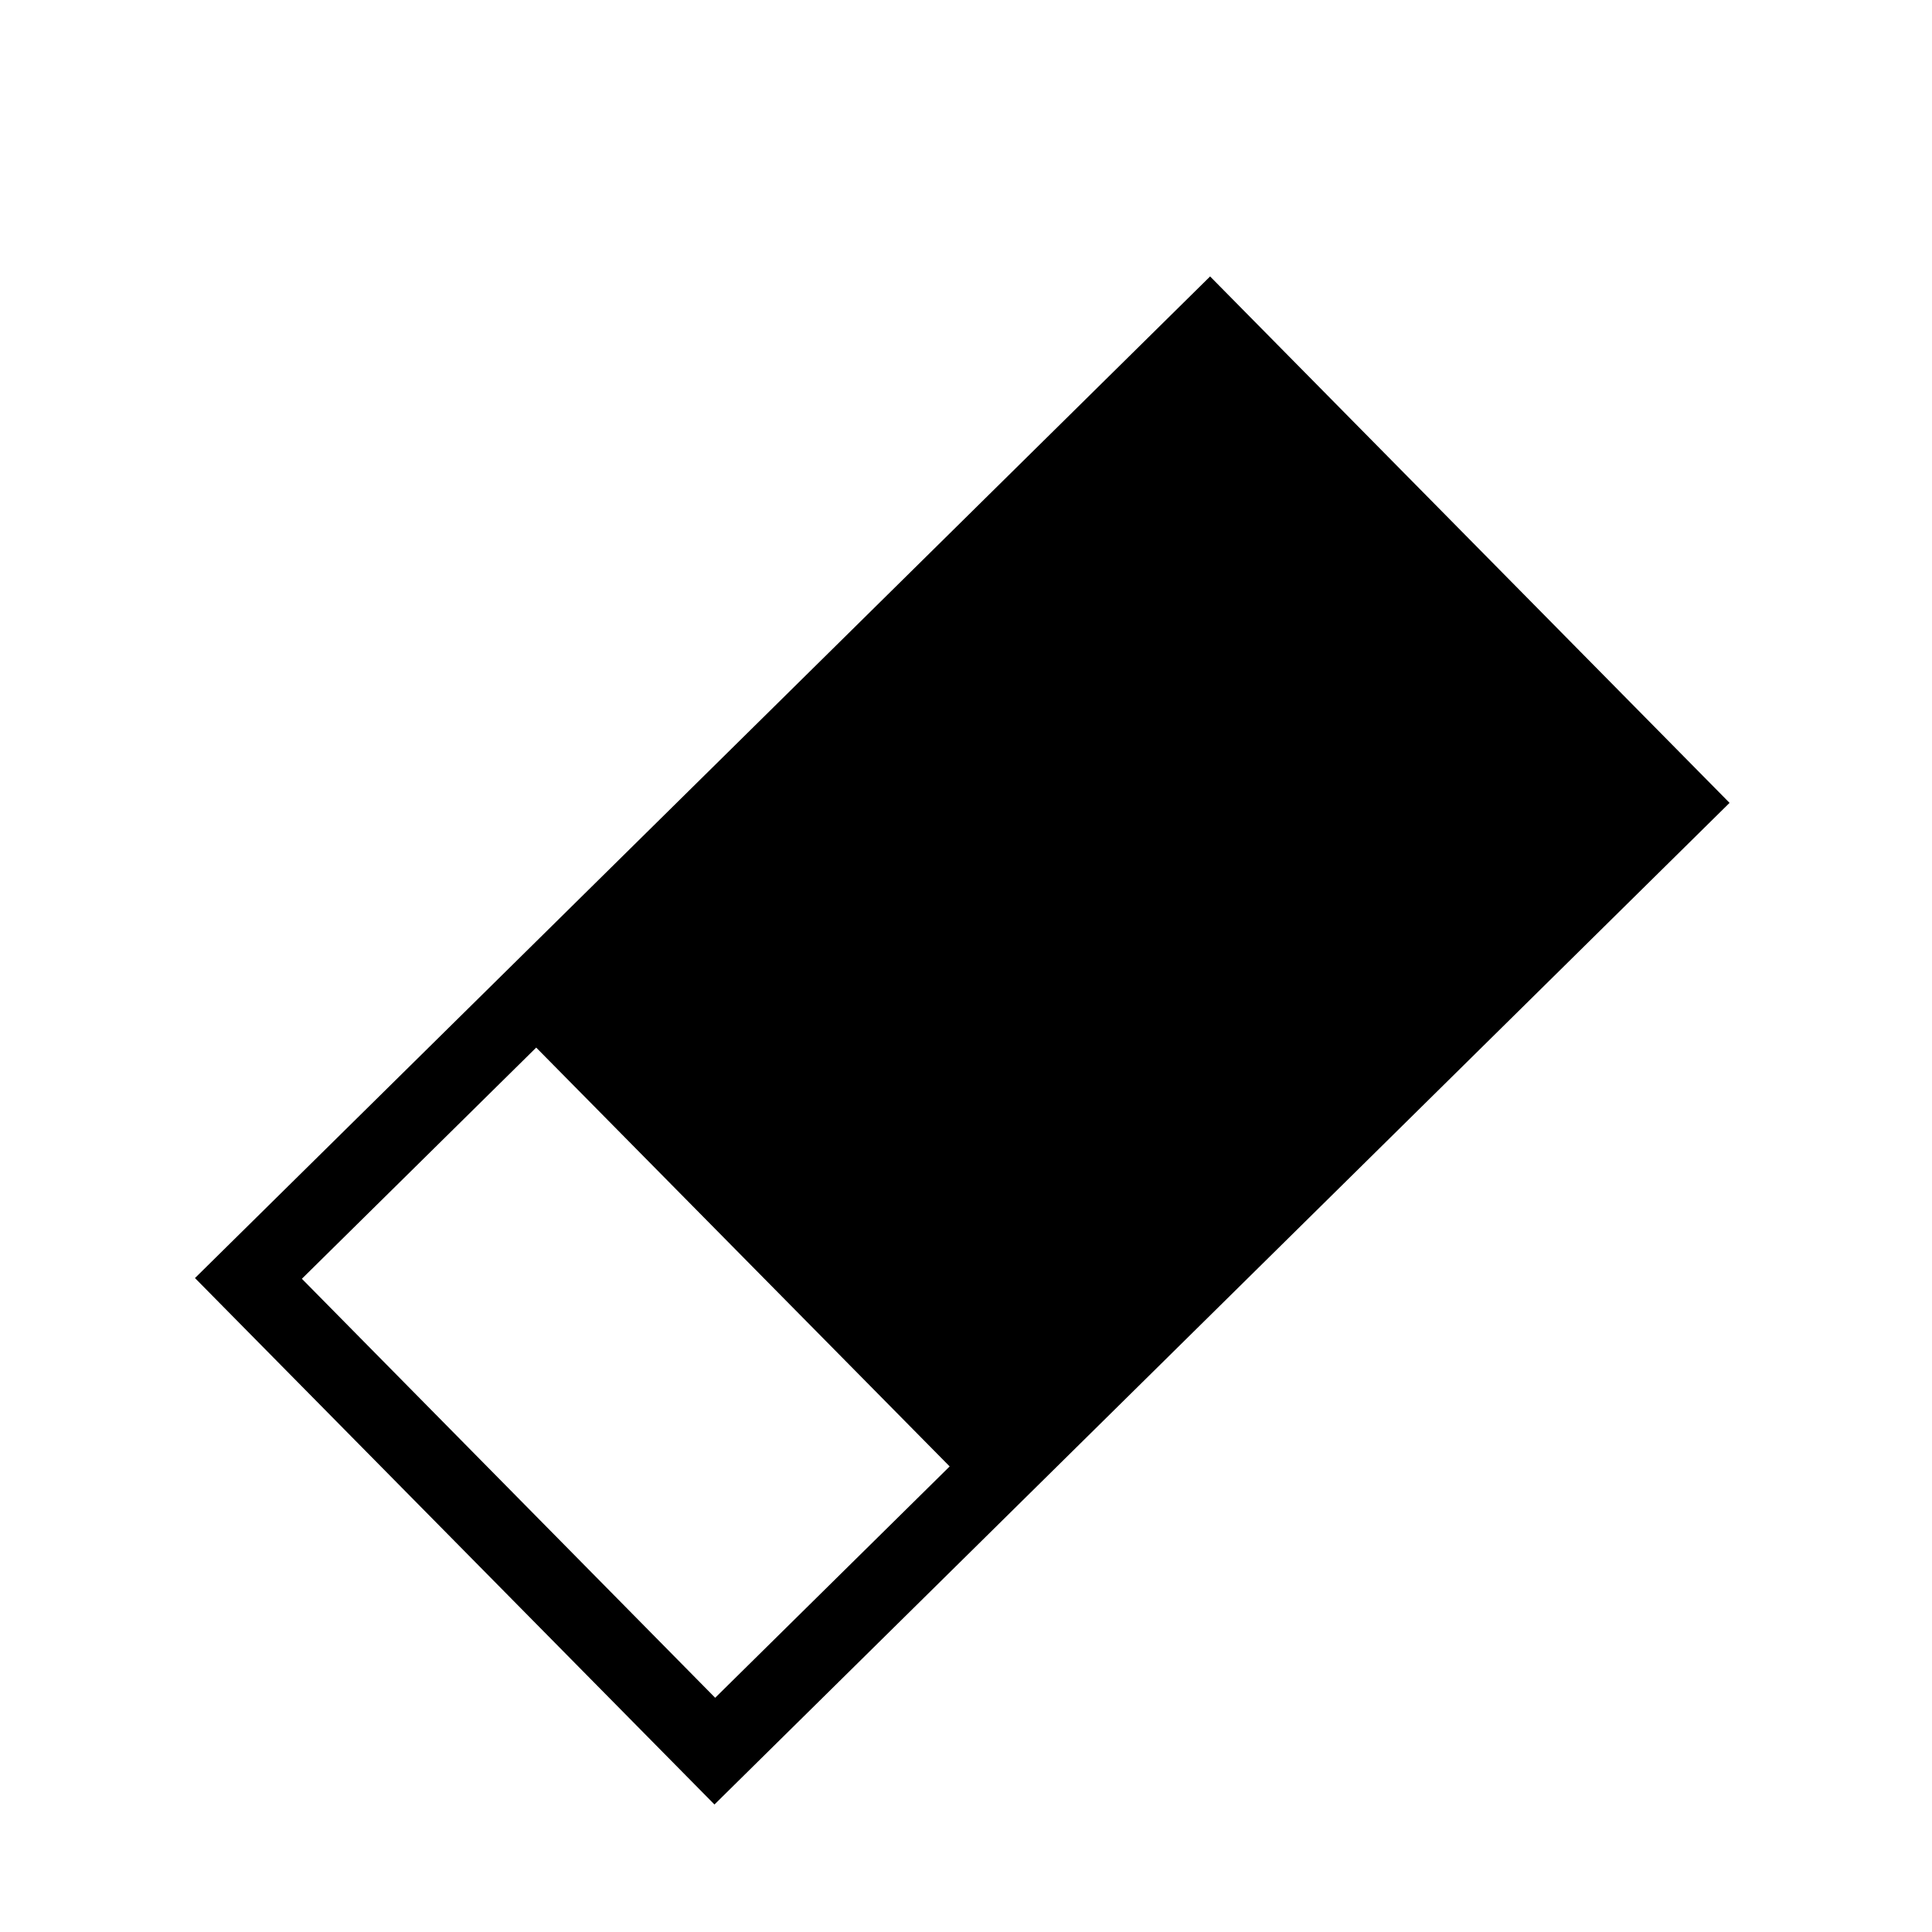
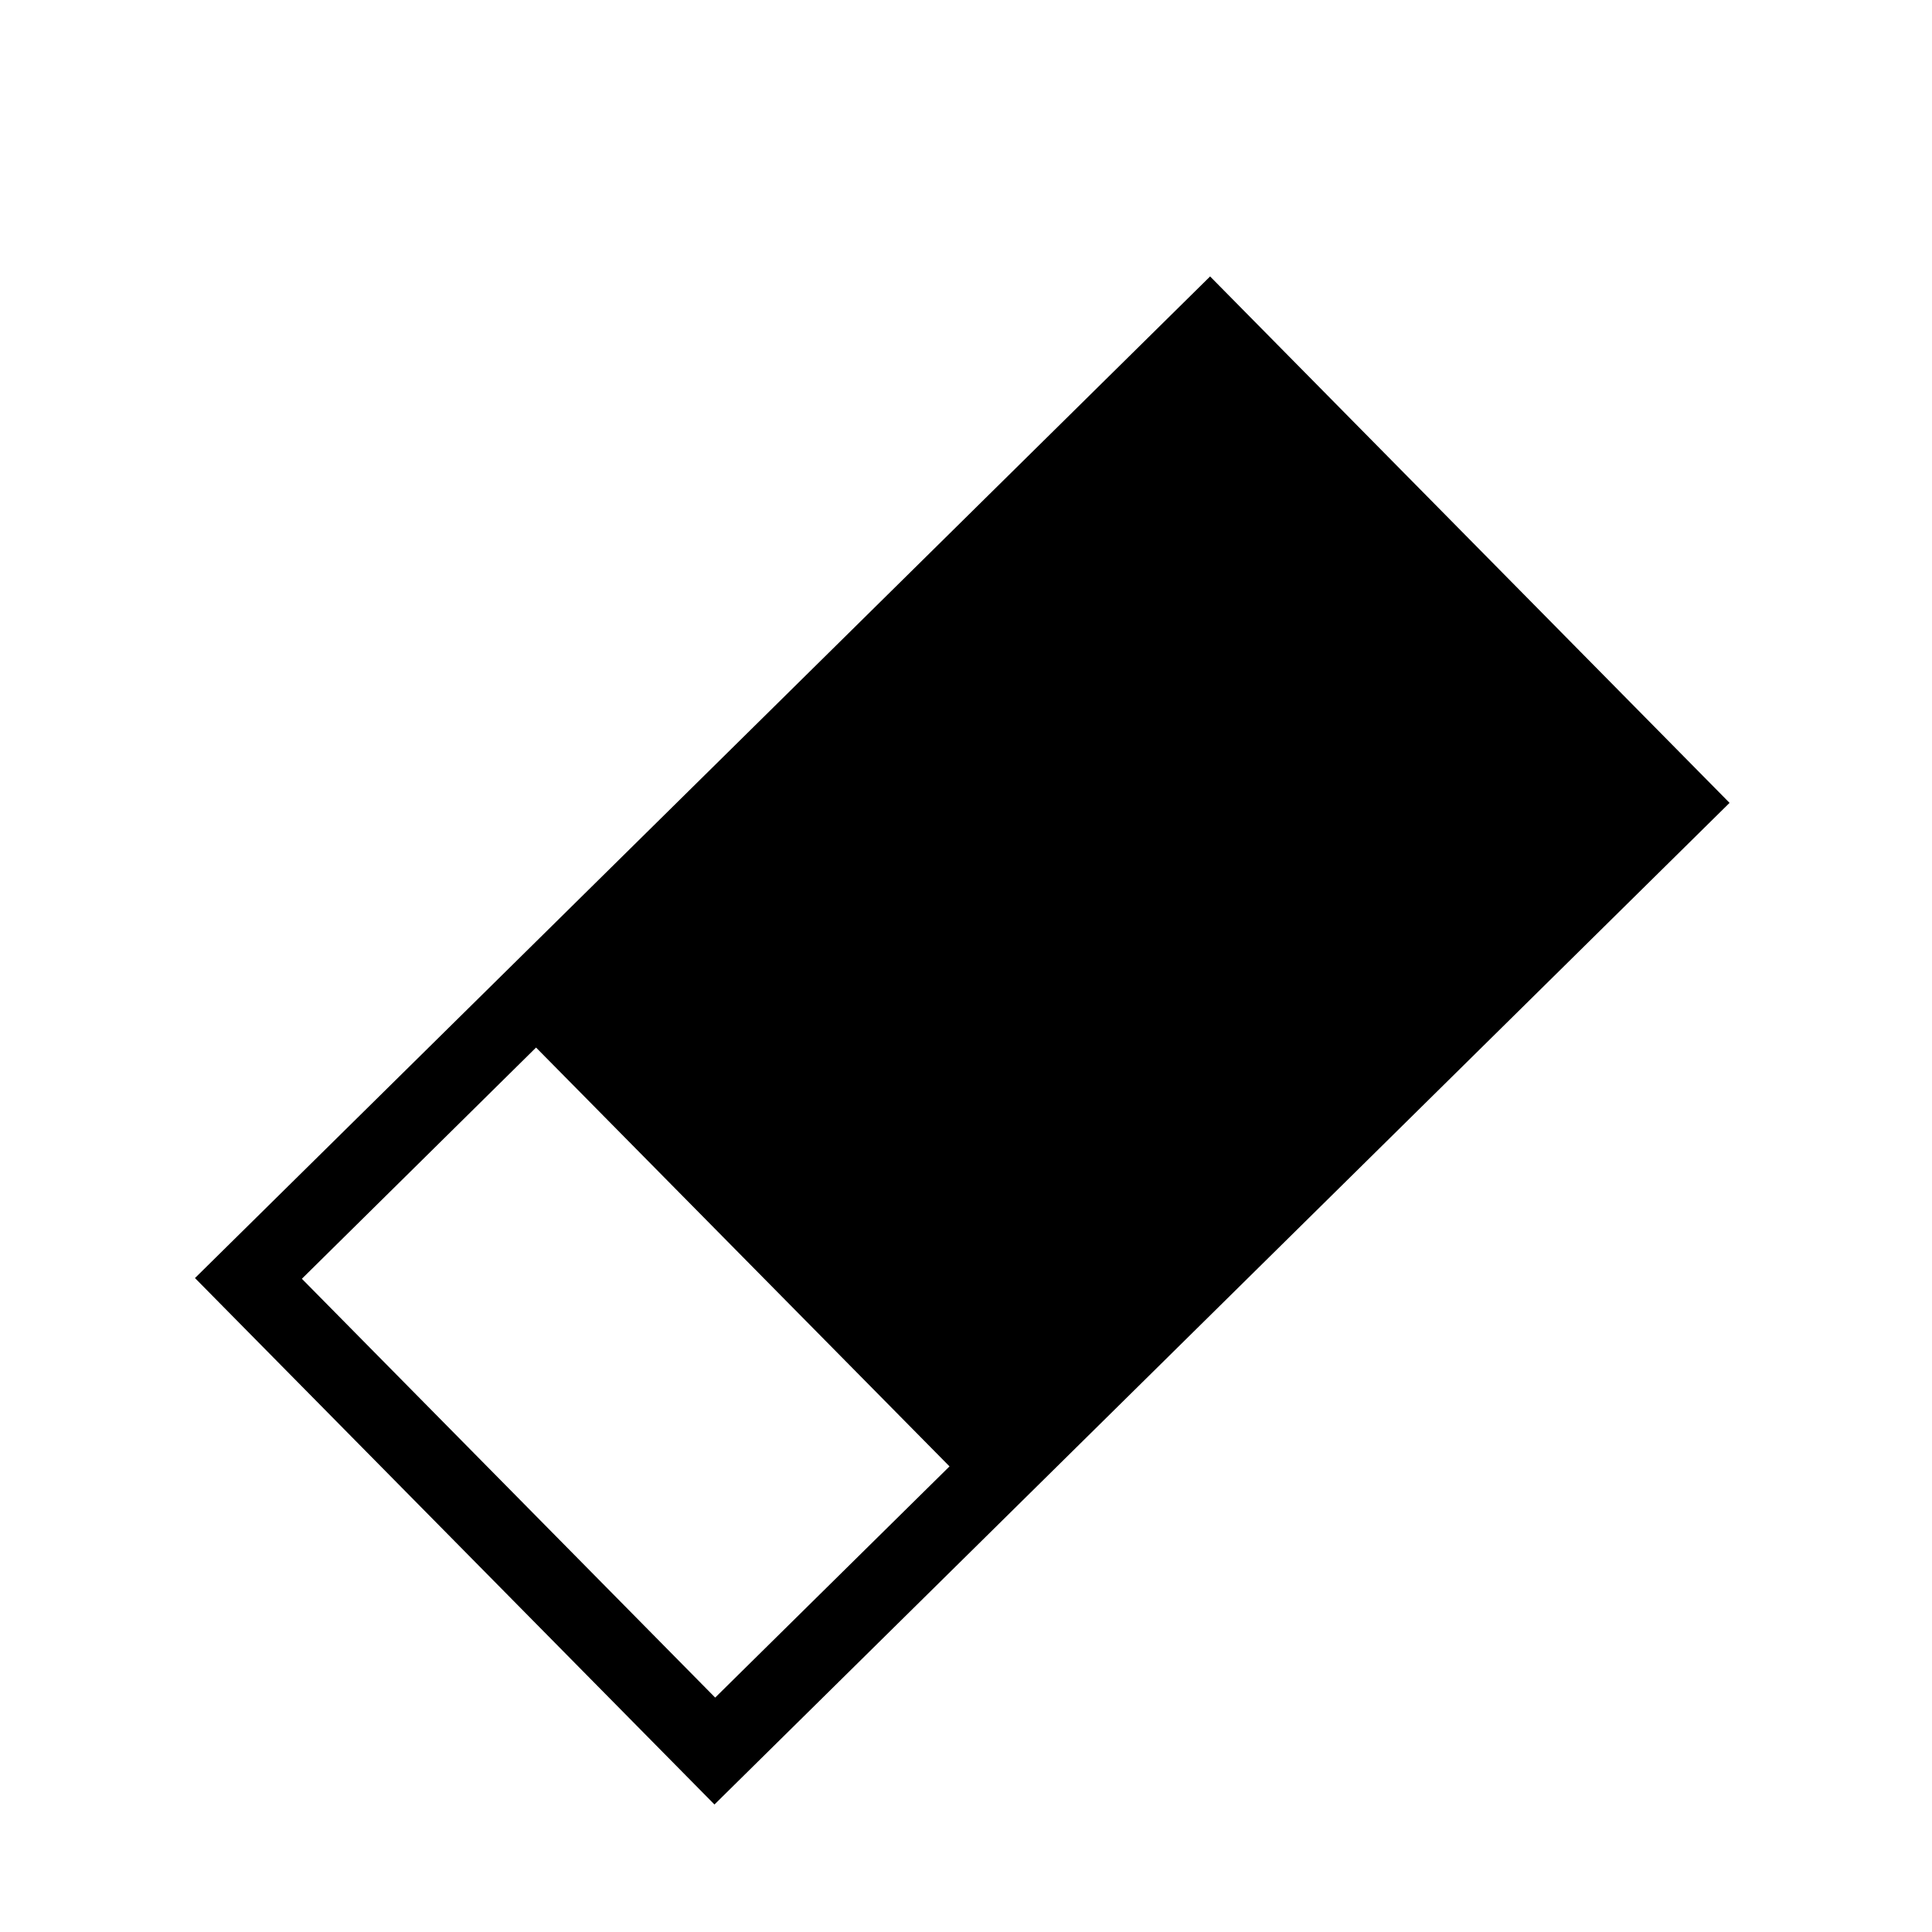
- <svg xmlns="http://www.w3.org/2000/svg" width="512" height="512" viewBox="0 0 512 512">
-   <path d="M189.34,478.21l90.57-89.37h0L458.35,212.77,320.69,73.26l-181.4,179h0L51.67,338.7Zm0.19-28.28L80,338.89l62.1-61.27,109.57,111Z" />
+ <svg xmlns="http://www.w3.org/2000/svg" viewBox="0 0 512 512">
+   <path d="M189.34,478.21l90.57-89.37h0L458.35,212.77,320.69,73.26l-181.4,179h0L51.67,338.7Zm-47.28-200.6,109.57,111-62.1,61.27L80,338.89Z" />
</svg>
